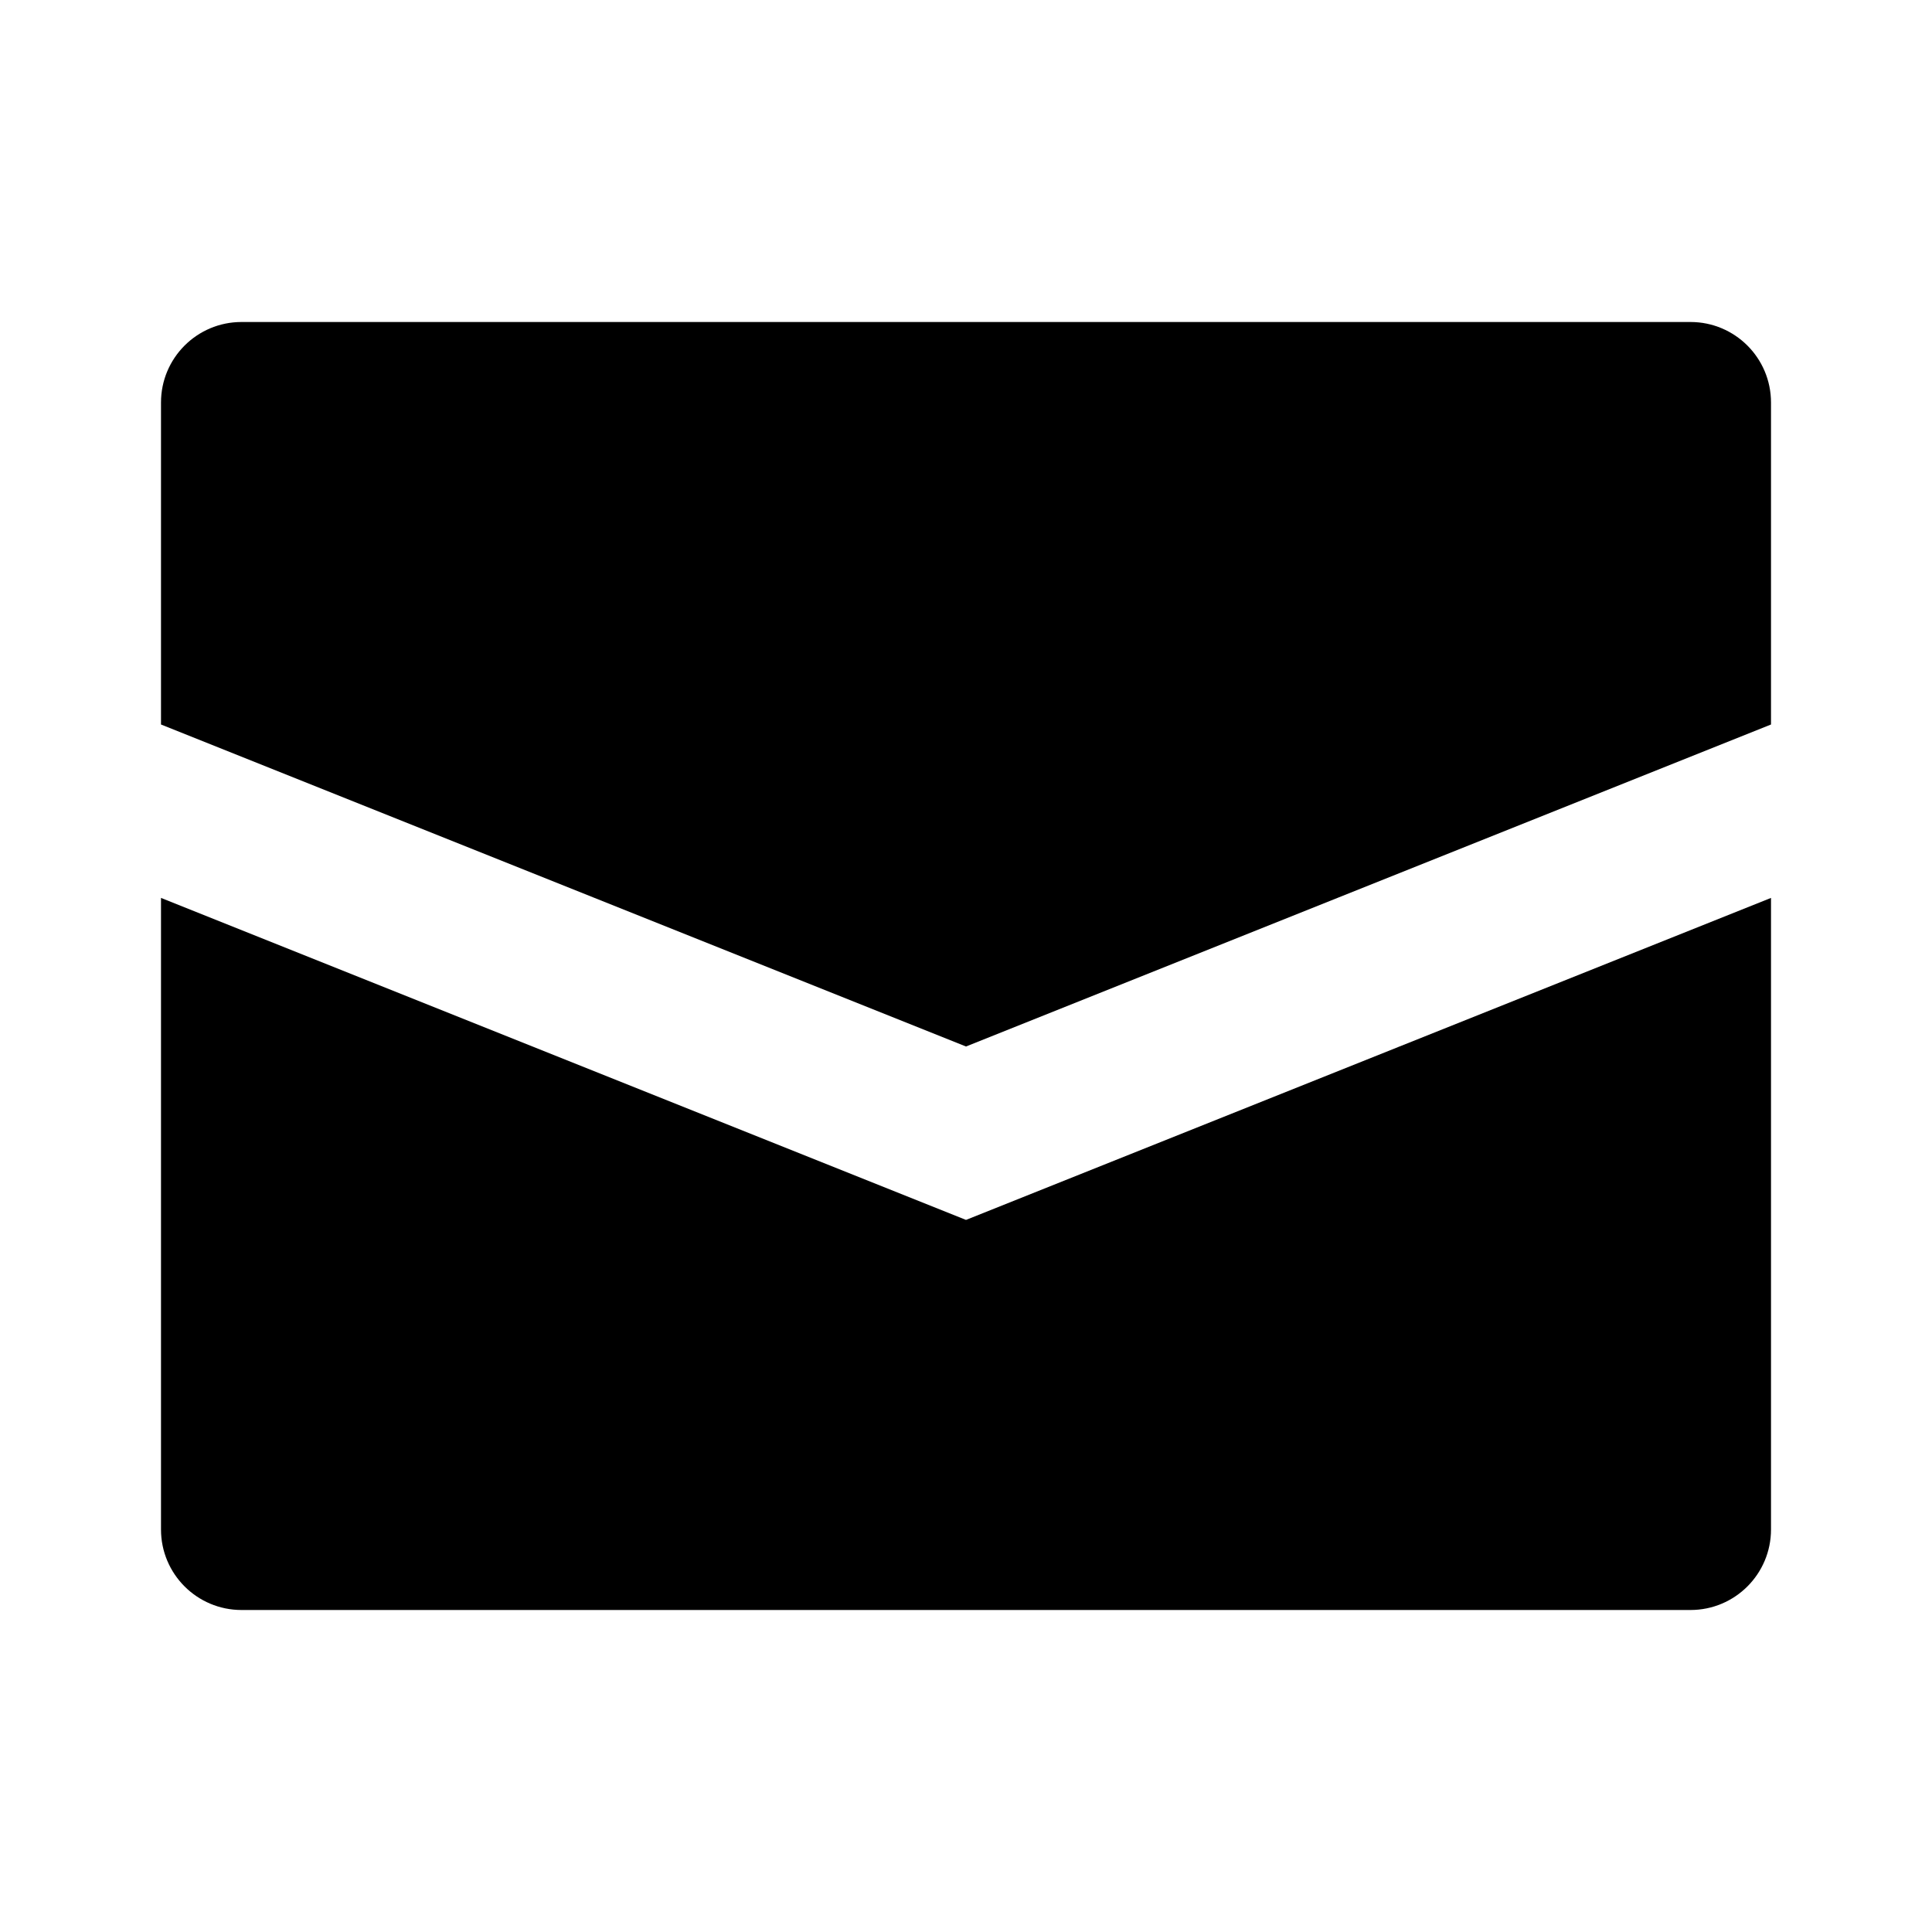
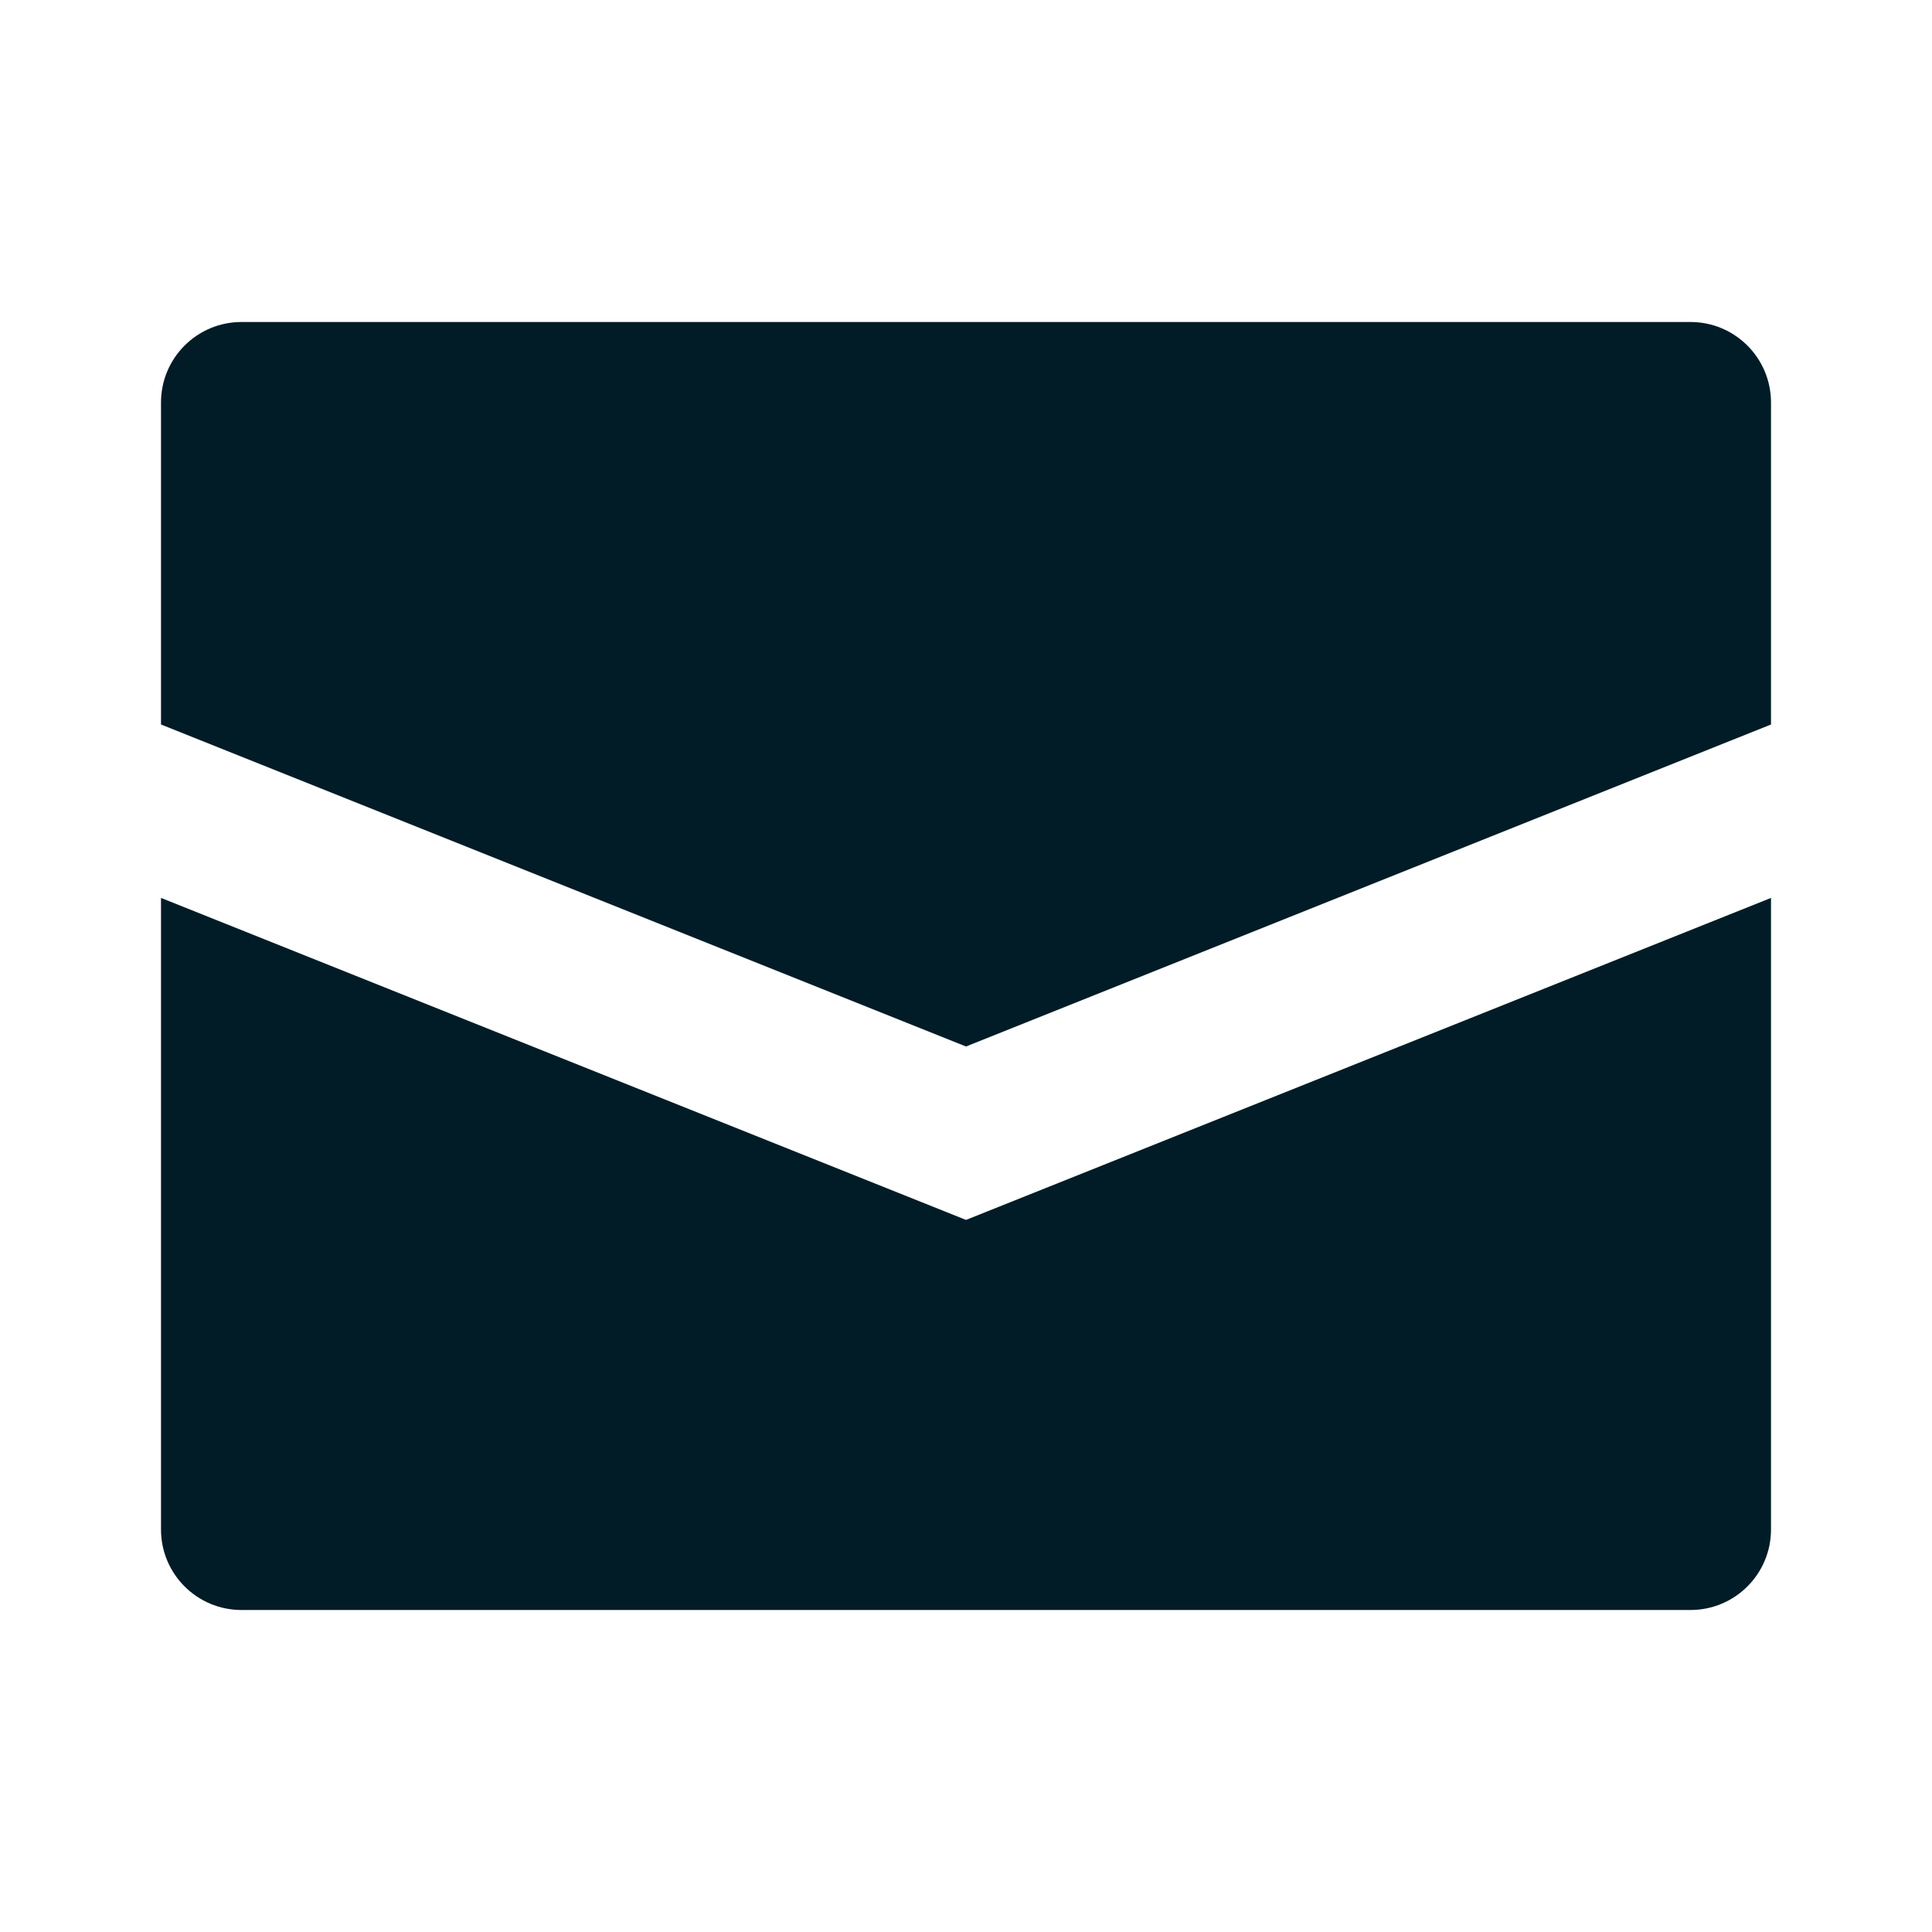
- <svg xmlns="http://www.w3.org/2000/svg" fill="#000000" width="800px" height="800px" viewBox="0 0 24 24">
+ <svg xmlns="http://www.w3.org/2000/svg" fill="#011c27ff" width="800px" height="800px" viewBox="0 0 24 24">
  <path d="M22,5V9L12,13,2,9V5A1,1,0,0,1,3,4H21A1,1,0,0,1,22,5ZM2,11.154V19a1,1,0,0,0,1,1H21a1,1,0,0,0,1-1V11.154l-10,4Z" />
</svg>
